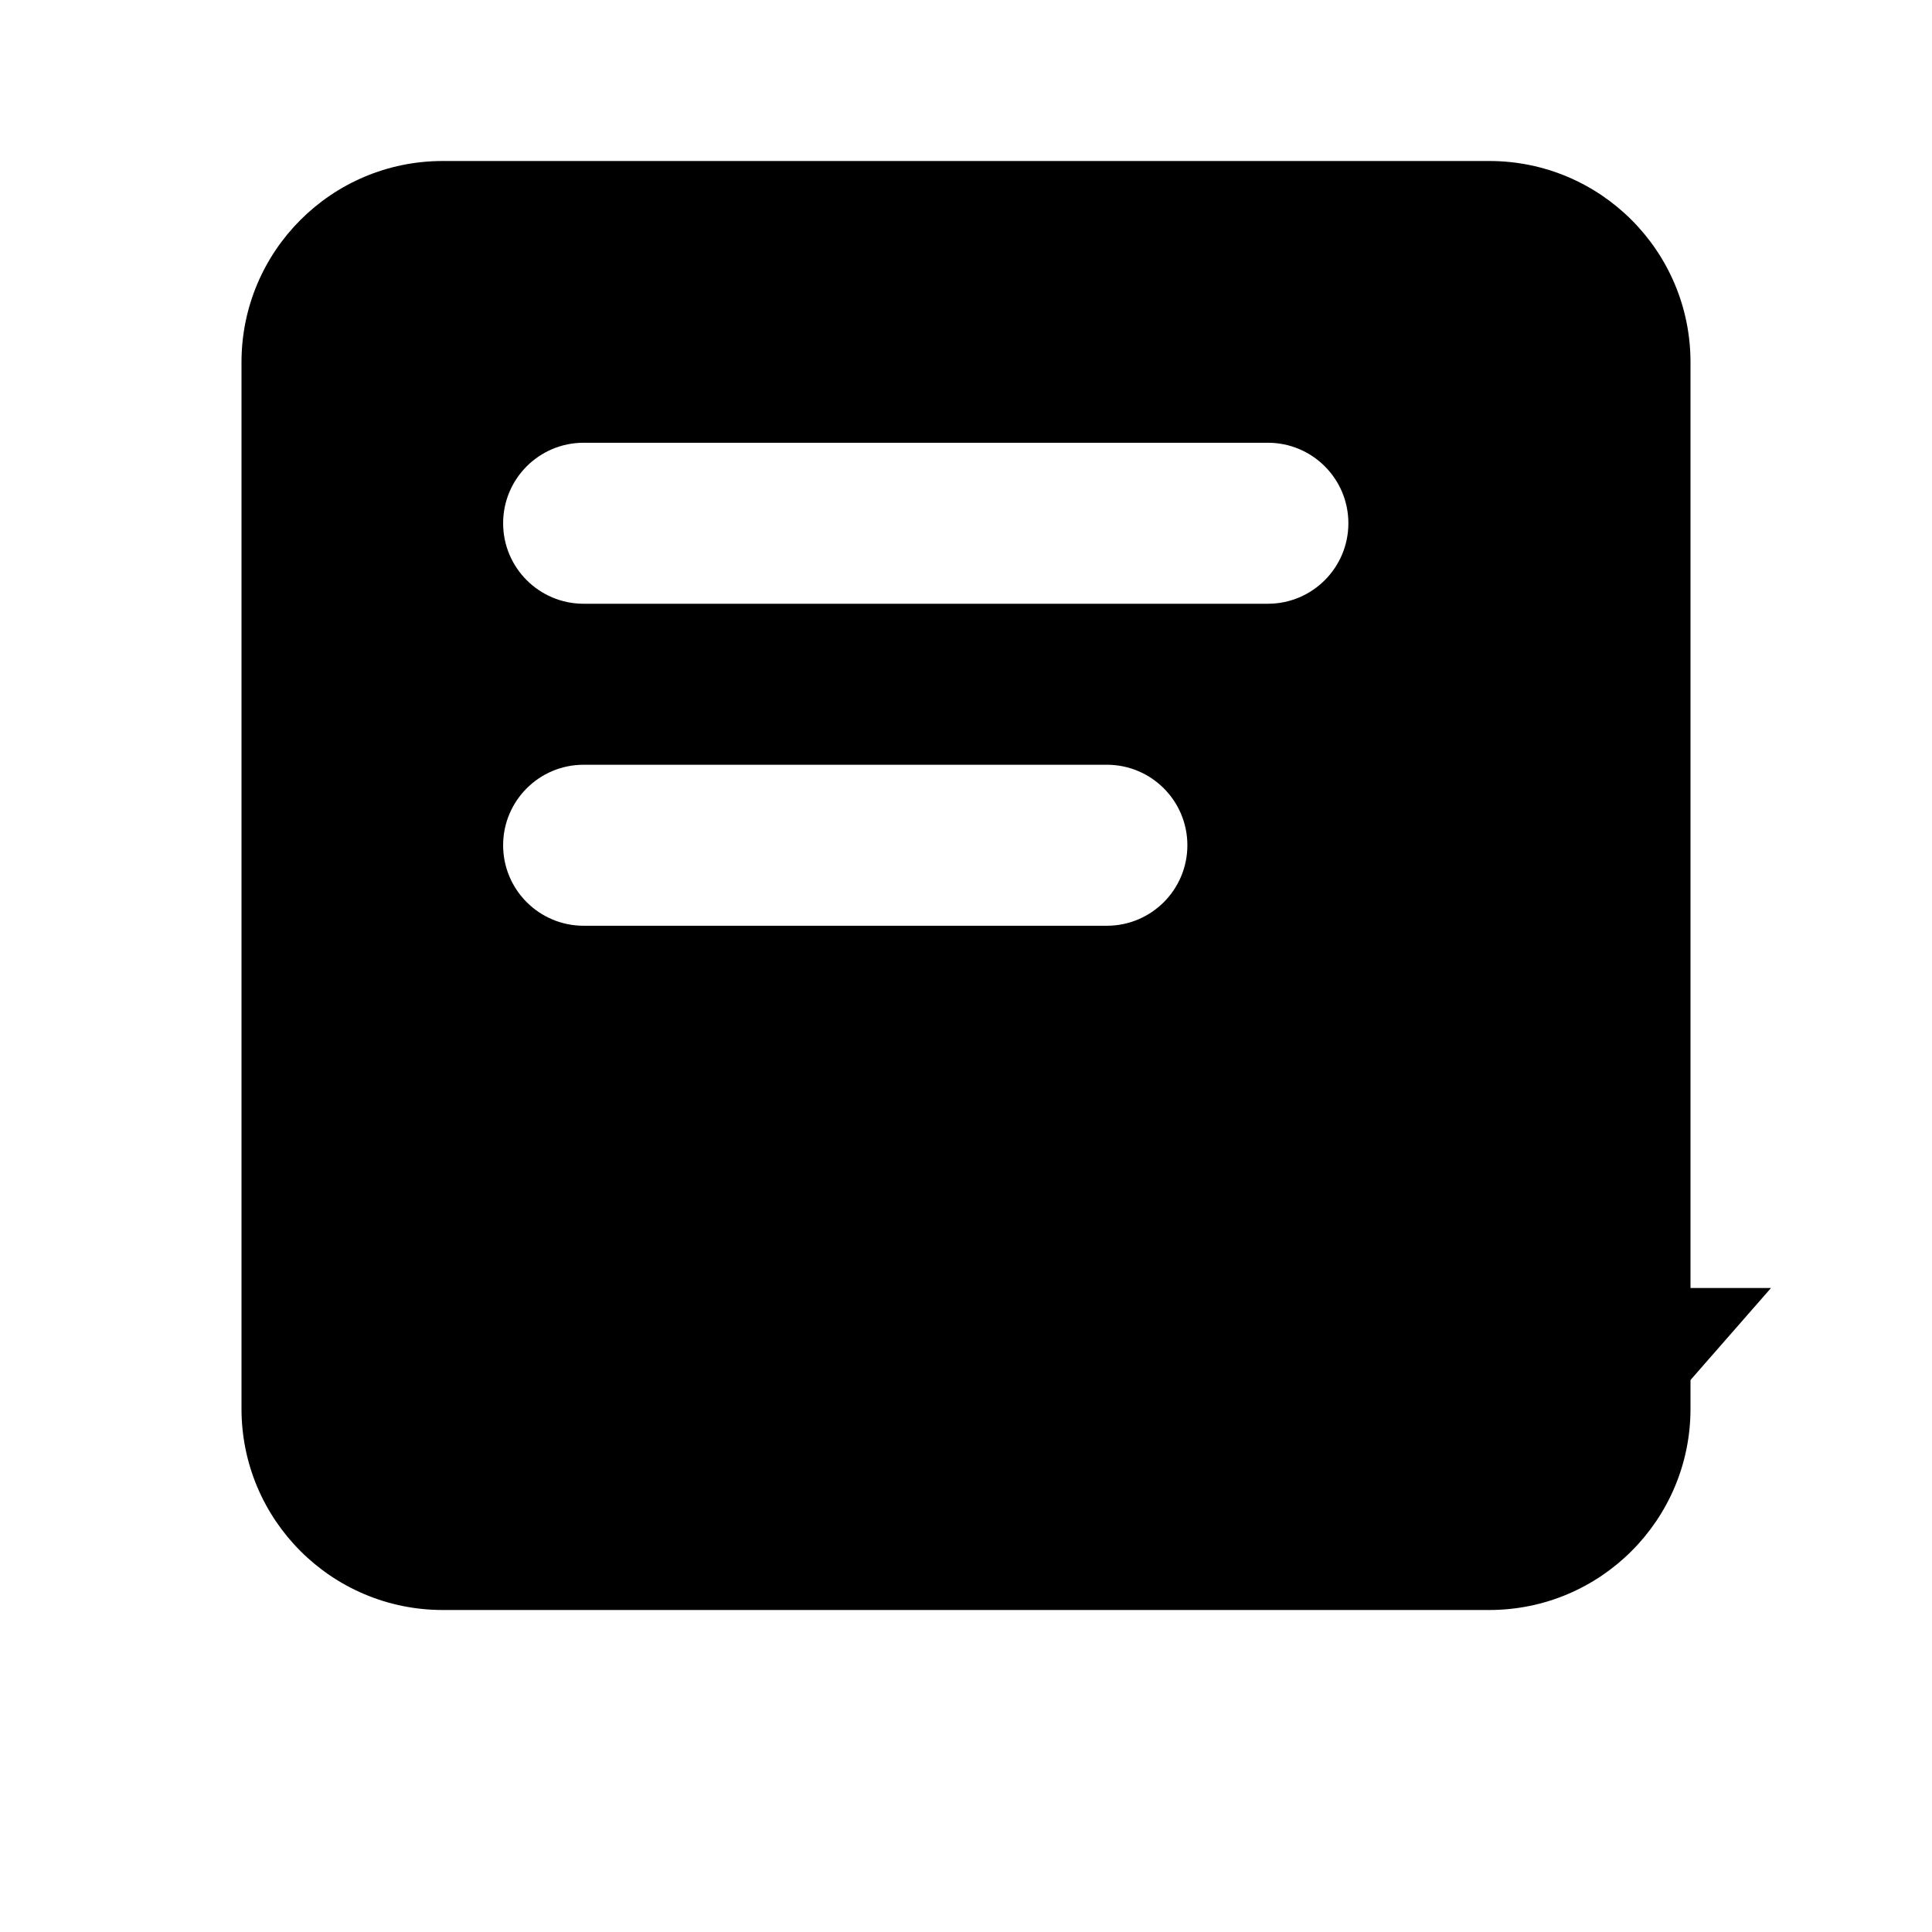
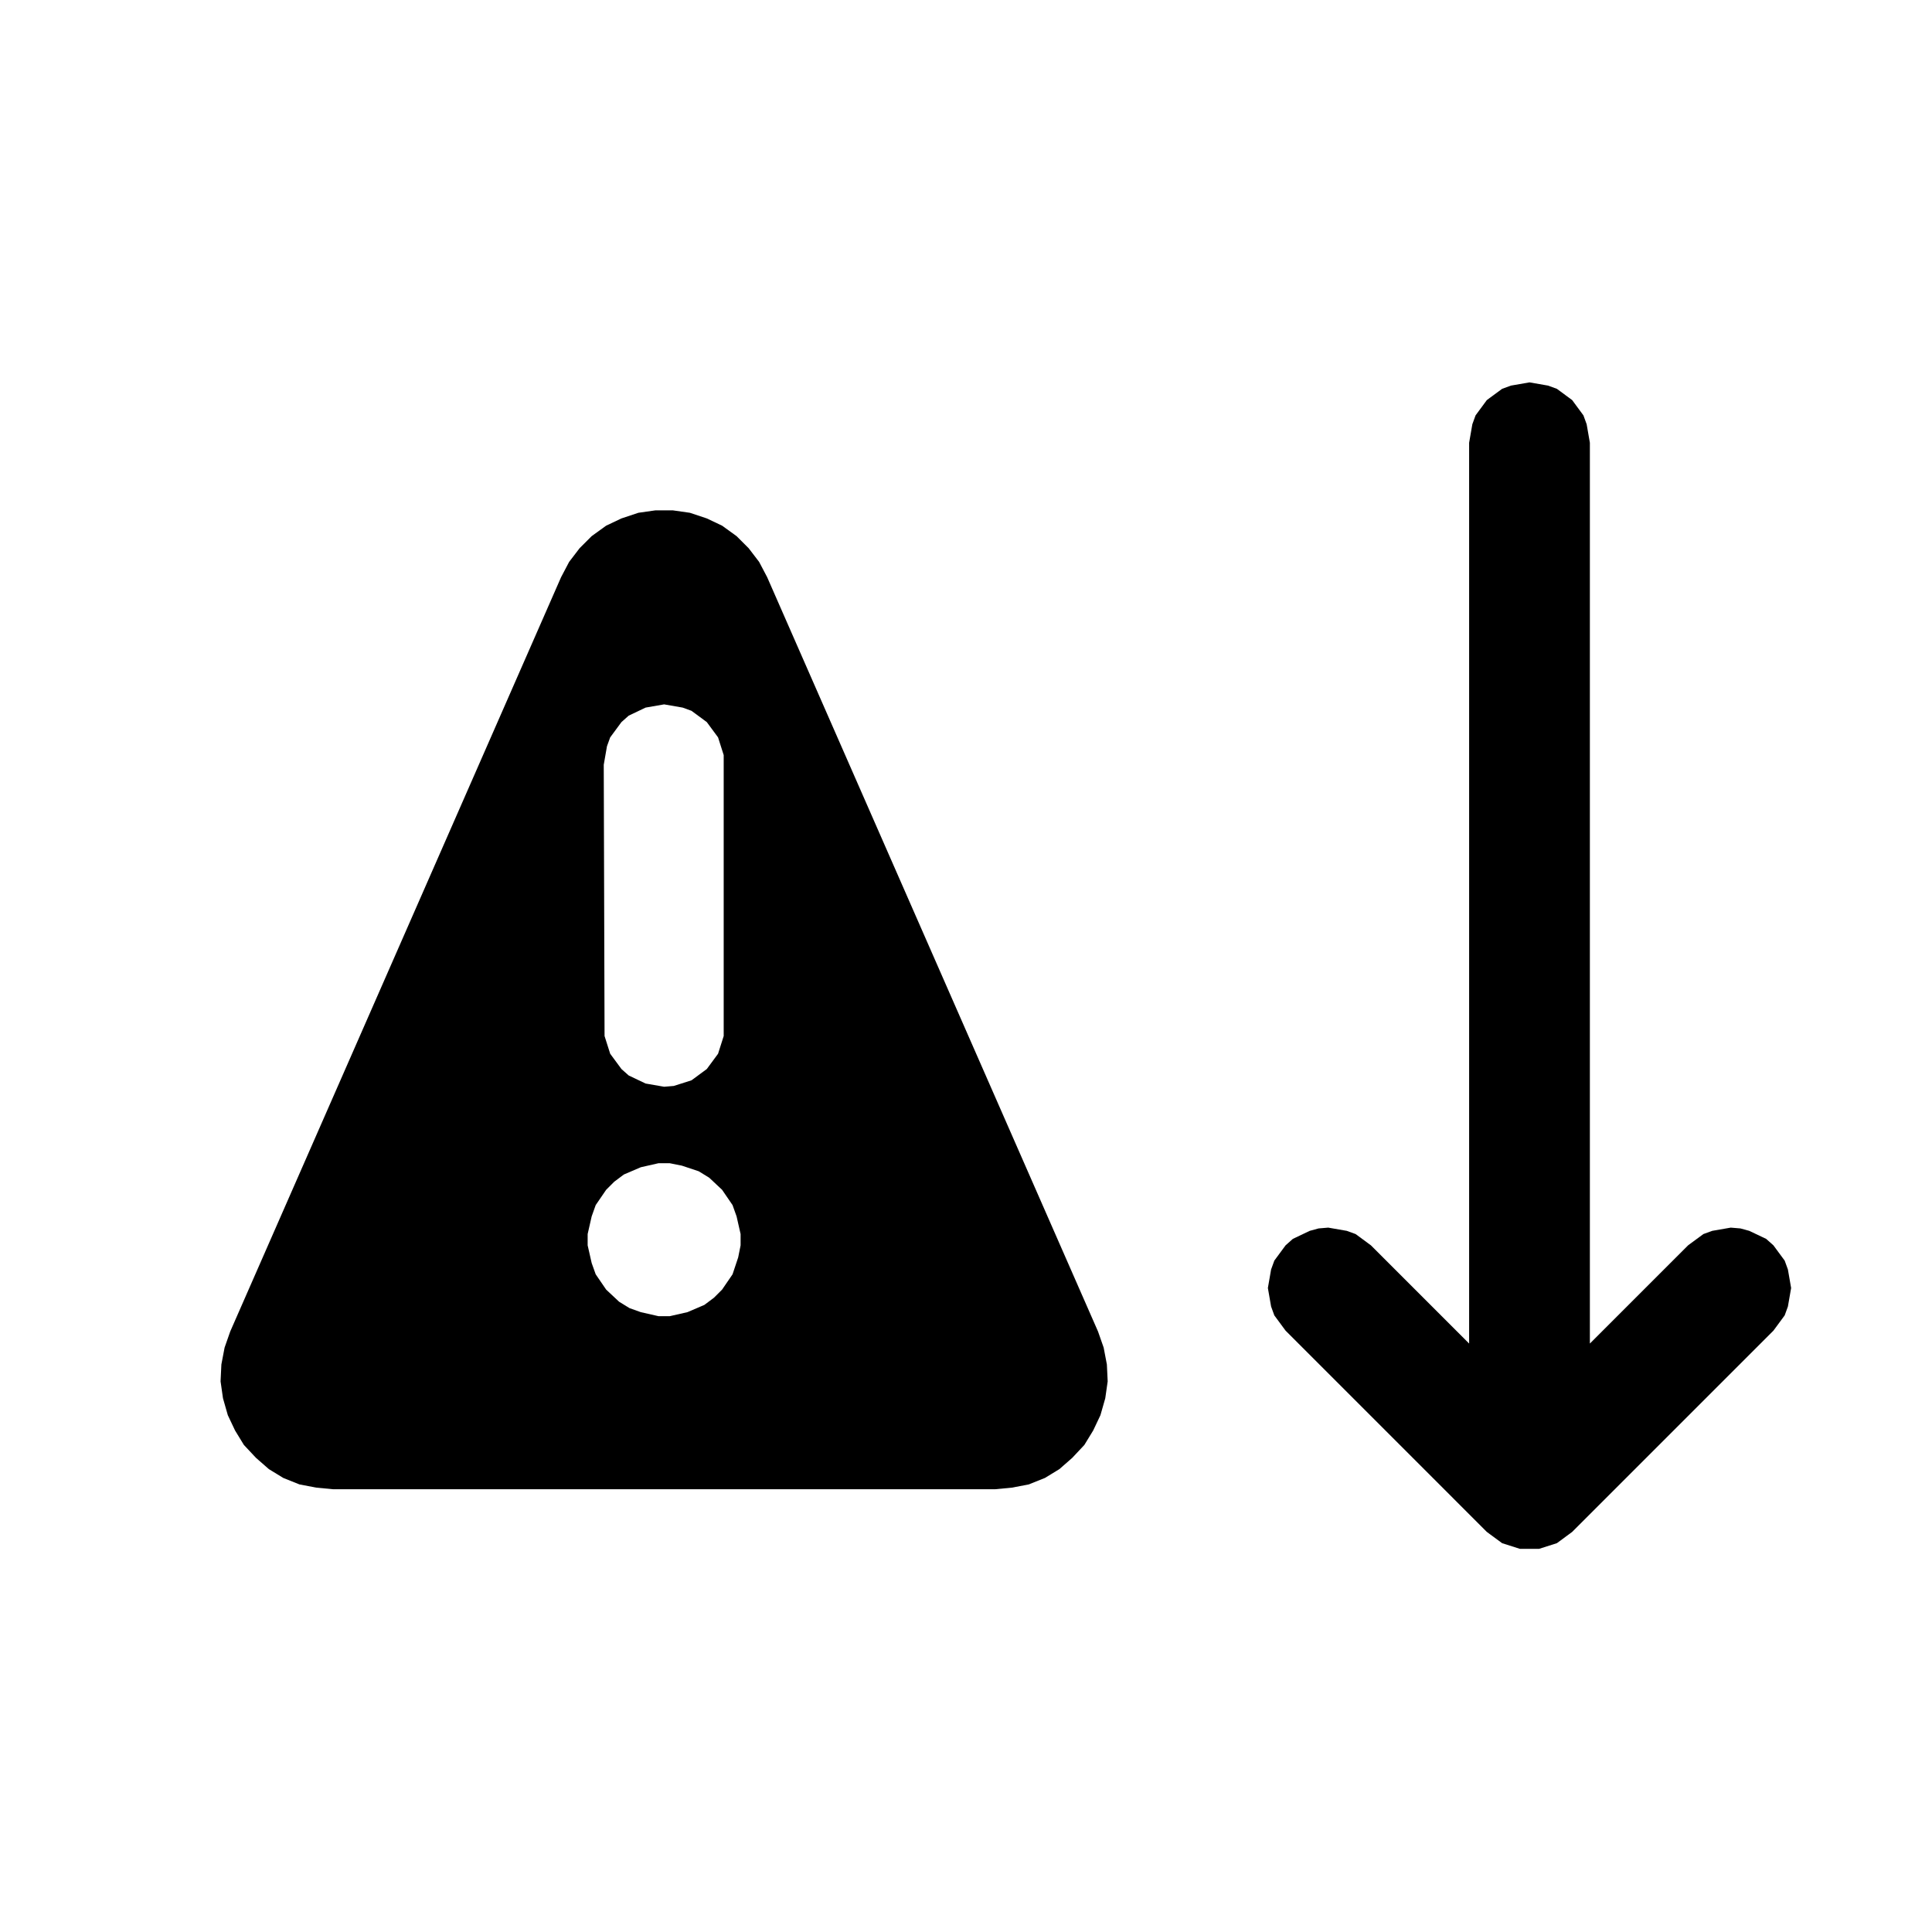
<svg xmlns="http://www.w3.org/2000/svg" viewBox="0 0 24 24" fill="currentColor">
-   <path fill-rule="evenodd" d="M3 4.5A2.5 2.5 0 0 1 5.5 2h13A2.5 2.5 0 0 1 21 4.5v13a2.5 2.5 0 0 1-2.5 2.5h-13A2.5 2.5 0 0 1 3 17.5v-13Zm4.25 1a1 1 0 0 0 0 2h8.5a1 1 0 0 0 0-2h-8.5Zm0 4a1 1 0 0 0 0 2h6.5a1 1 0 0 0 0-2h-6.5Z" />
-   <path d="M17 13h3v3h2l-3.5 4L15 16h2v-3Z" />
+   <path fill-rule="evenodd" d="M18.66 19.17L18.88 19.24L19.12 19.24L19.34 19.17L19.53 19.03L22.03 16.53L22.17 16.34L22.21 16.23L22.25 16L22.21 15.77L22.17 15.66L22.03 15.47L21.94 15.39L21.73 15.29L21.62 15.26L21.5 15.25L21.27 15.29L21.16 15.33L20.97 15.47L19.75 16.69L19.75 5.5L19.71 5.27L19.67 5.16L19.53 4.97L19.34 4.83L19.23 4.79L19 4.75L18.77 4.79L18.66 4.83L18.47 4.97L18.33 5.16L18.29 5.27L18.25 5.5L18.25 16.69L17.03 15.47L16.84 15.33L16.73 15.29L16.5 15.25L16.38 15.26L16.27 15.29L16.06 15.39L15.97 15.47L15.83 15.66L15.79 15.77L15.75 16L15.79 16.23L15.83 16.34L15.97 16.53L18.47 19.03ZM9.3 6.81L9.15 6.66L8.97 6.53L8.78 6.44L8.57 6.37L8.36 6.34L8.14 6.34L7.93 6.37L7.72 6.44L7.53 6.53L7.35 6.66L7.2 6.81L7.07 6.98L6.97 7.17L2.86 16.54L2.79 16.74L2.75 16.95L2.74 17.16L2.77 17.37L2.83 17.58L2.92 17.77L3.03 17.95L3.18 18.11L3.34 18.25L3.52 18.36L3.72 18.44L3.93 18.48L4.14 18.5L12.36 18.5L12.57 18.48L12.78 18.44L12.98 18.36L13.16 18.25L13.32 18.11L13.47 17.95L13.58 17.77L13.67 17.58L13.73 17.37L13.76 17.16L13.75 16.95L13.71 16.74L13.64 16.54L9.53 7.17L9.43 6.98ZM7.5 9.5L7.54 9.27L7.58 9.16L7.72 8.97L7.81 8.89L8.02 8.79L8.25 8.75L8.48 8.79L8.59 8.83L8.78 8.97L8.92 9.16L8.99 9.38L8.99 12.87L8.92 13.09L8.78 13.28L8.59 13.42L8.37 13.49L8.25 13.5L8.02 13.46L7.81 13.36L7.72 13.28L7.58 13.09L7.51 12.87ZM9.2 15.47L9.17 15.62L9.1 15.83L8.97 16.02L8.87 16.12L8.75 16.21L8.54 16.3L8.32 16.35L8.18 16.35L7.96 16.3L7.82 16.25L7.69 16.17L7.53 16.02L7.4 15.83L7.35 15.69L7.3 15.47L7.3 15.33L7.35 15.11L7.4 14.97L7.53 14.78L7.63 14.68L7.75 14.59L7.96 14.5L8.18 14.45L8.32 14.45L8.47 14.48L8.68 14.55L8.81 14.63L8.97 14.78L9.1 14.97L9.15 15.11L9.2 15.33Z" />
</svg>
